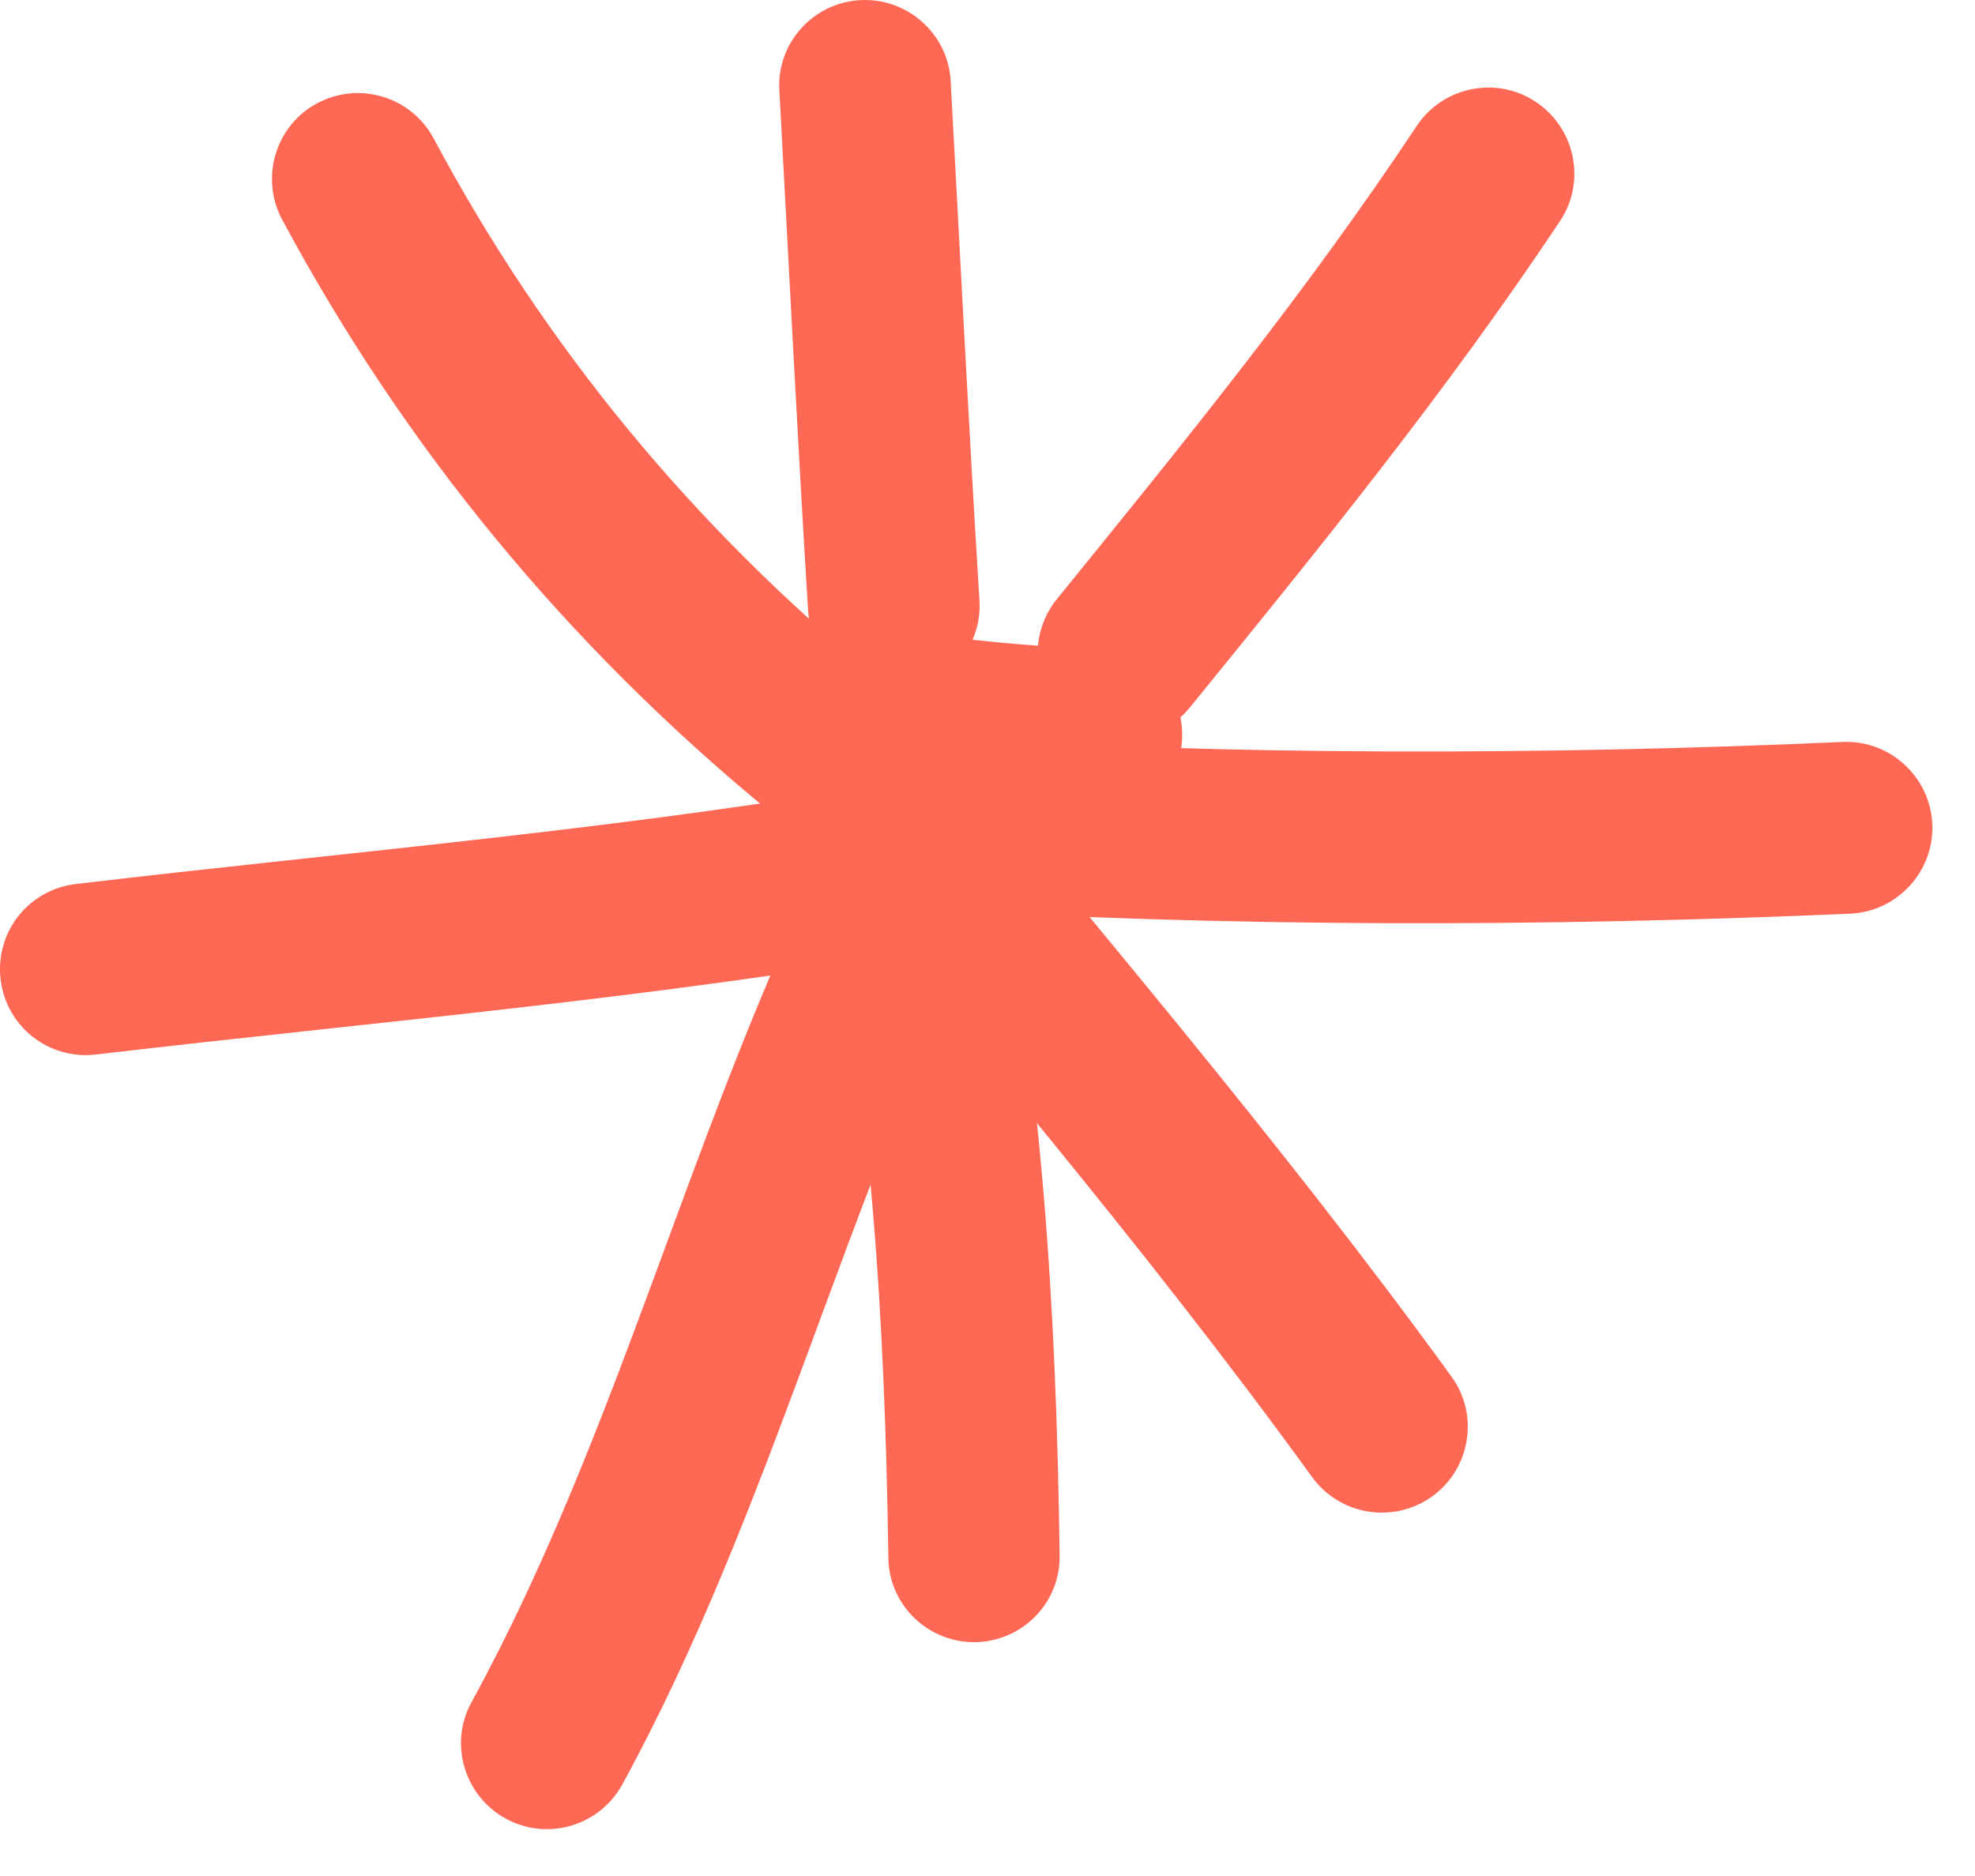
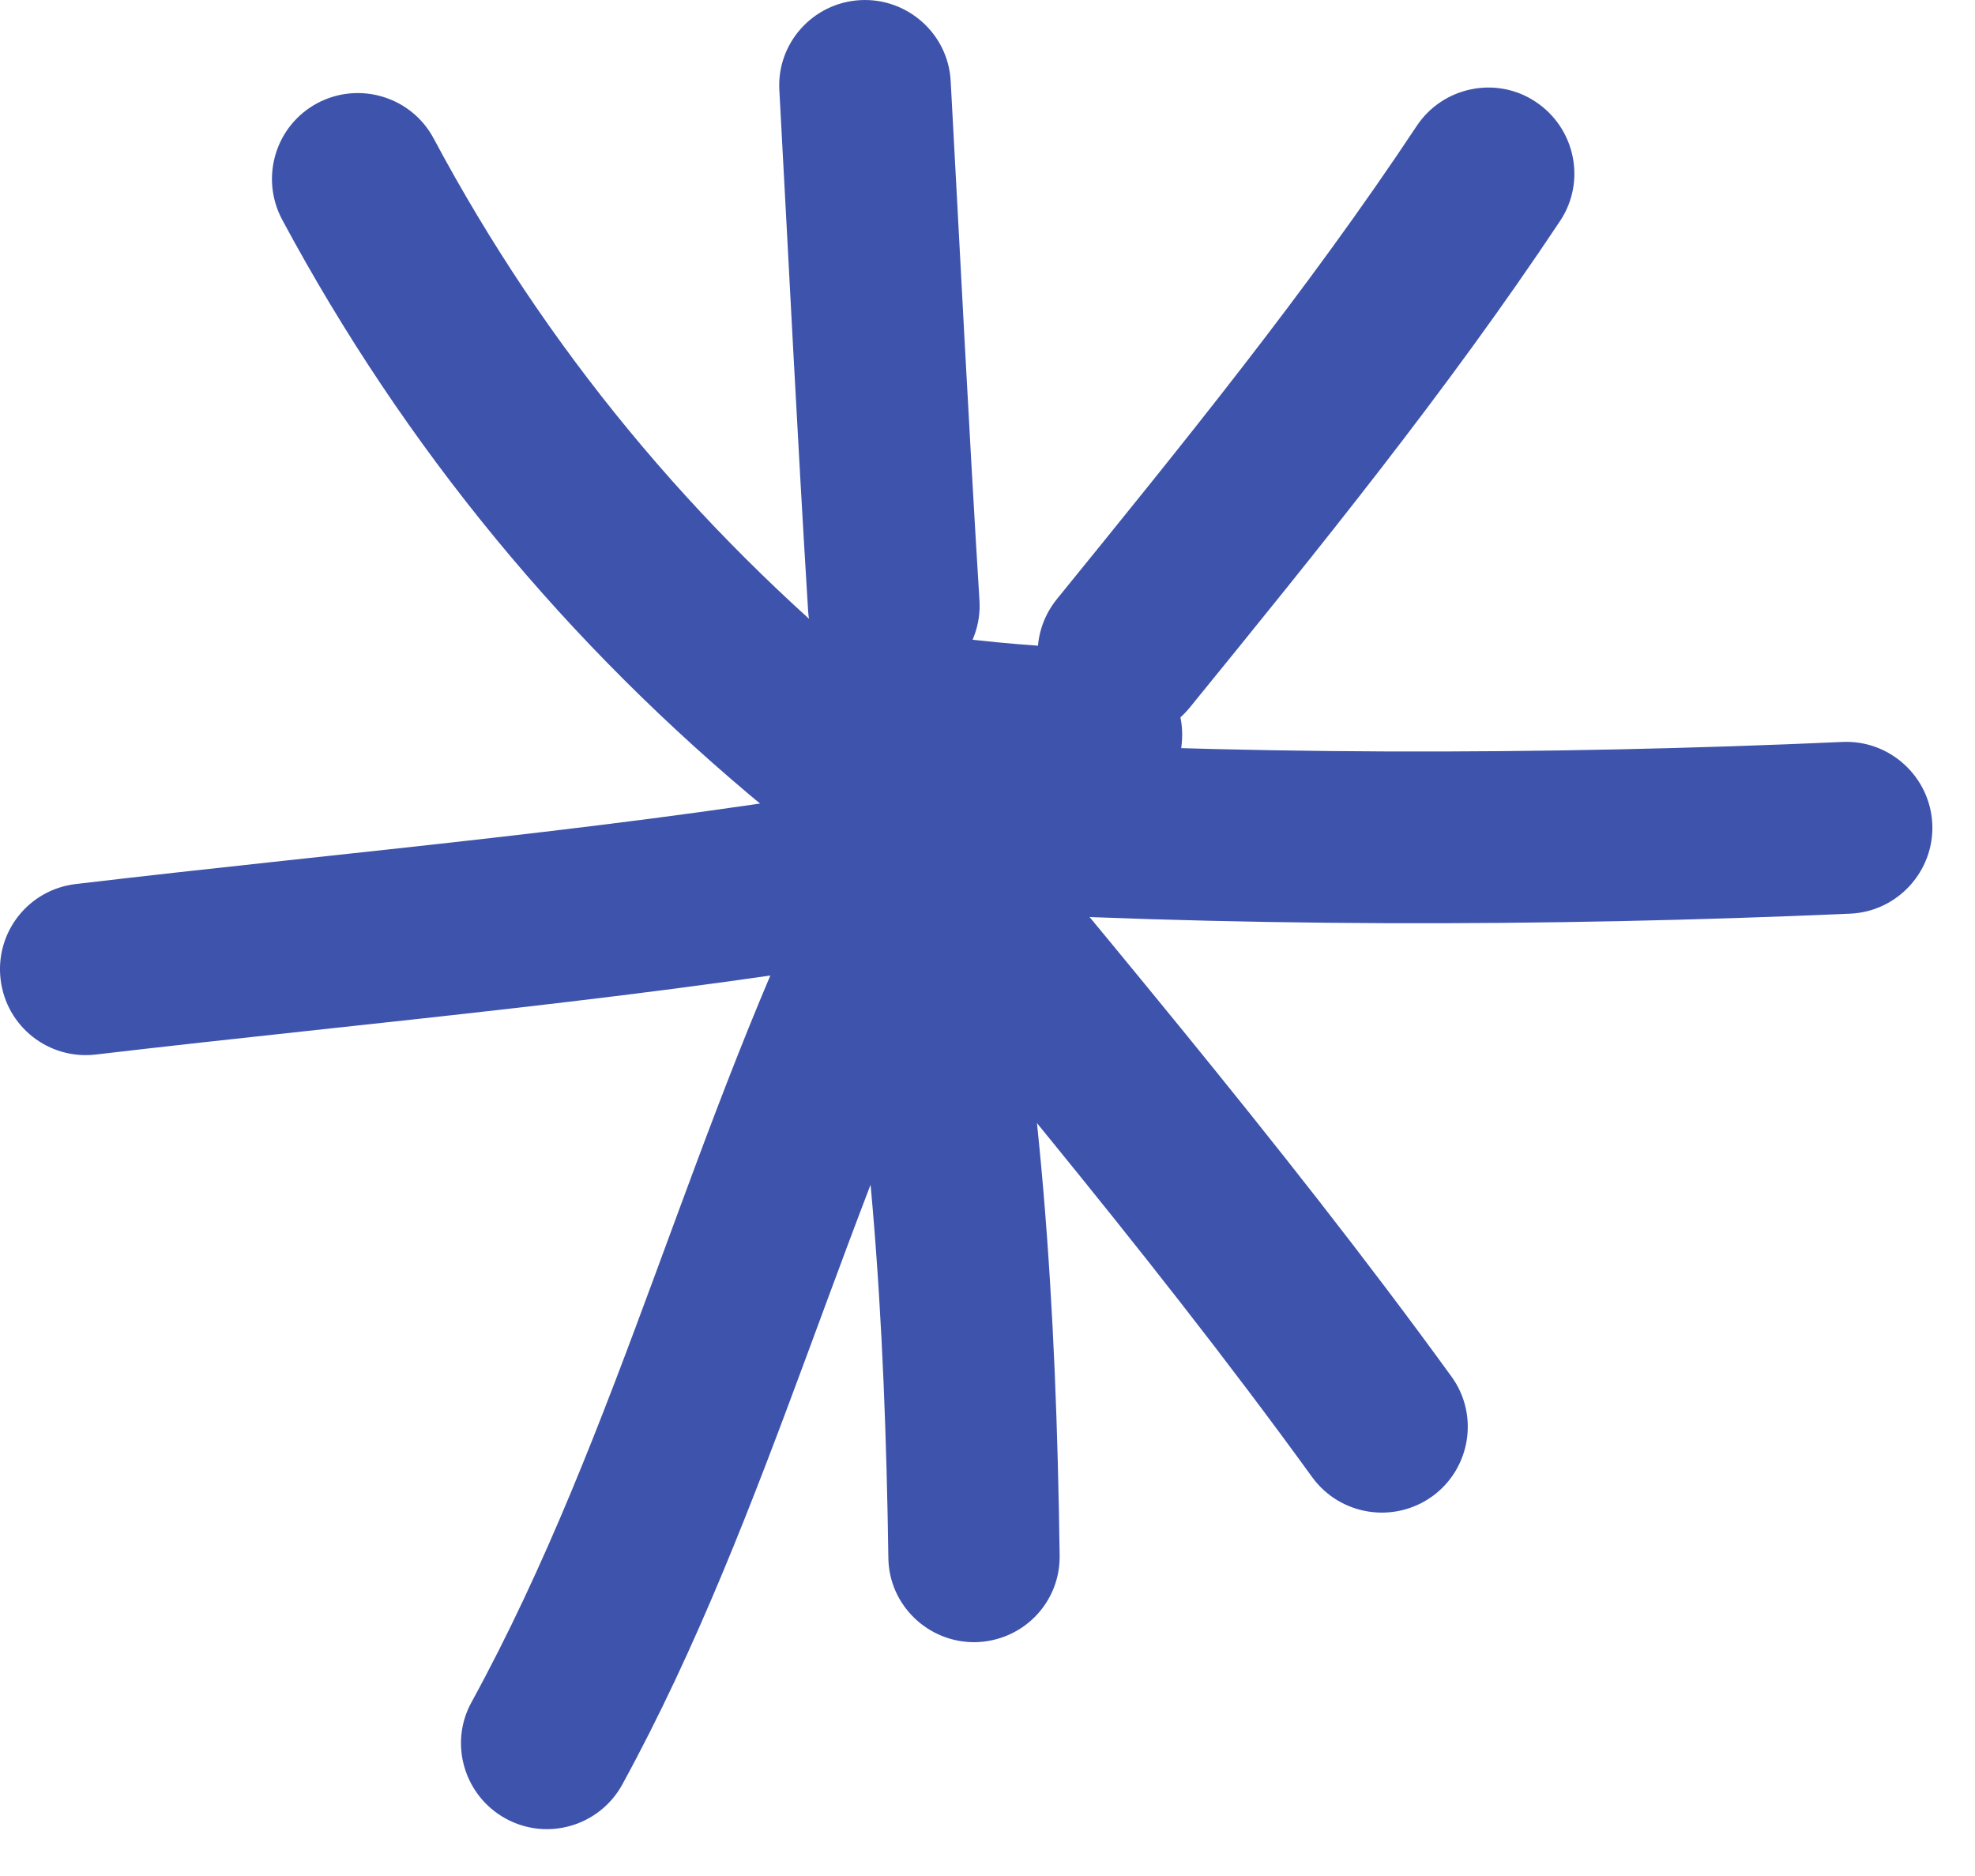
<svg xmlns="http://www.w3.org/2000/svg" width="40" height="38" viewBox="0 0 40 38" fill="none">
-   <path fill-rule="evenodd" clip-rule="evenodd" d="M17.765 13.725C14.052 10.672 11.043 7.038 8.782 2.803C8.33 1.959 7.278 1.638 6.426 2.09C5.582 2.542 5.261 3.594 5.713 4.446C8.2 9.081 11.487 13.064 15.556 16.412C16.295 17.02 17.4 16.916 18.008 16.177C18.617 15.429 18.504 14.333 17.765 13.725Z" fill="#FF6854" />
-   <path fill-rule="evenodd" clip-rule="evenodd" d="M15.785 1.838C15.976 5.351 16.15 8.864 16.367 12.377C16.428 13.333 17.254 14.064 18.211 14.003C19.167 13.942 19.898 13.116 19.837 12.159C19.62 8.655 19.446 5.151 19.254 1.638C19.202 0.684 18.376 -0.051 17.419 0.003C16.463 0.057 15.724 0.878 15.785 1.838Z" fill="#FF6854" />
-   <path fill-rule="evenodd" clip-rule="evenodd" d="M28.694 2.55C26.468 5.907 23.947 9.003 21.407 12.133C20.799 12.881 20.912 13.976 21.66 14.576C22.407 15.185 23.503 15.072 24.103 14.324C26.712 11.116 29.303 7.924 31.599 4.472C32.129 3.672 31.903 2.594 31.103 2.063C30.312 1.533 29.225 1.75 28.694 2.55Z" fill="#FF6854" />
-   <path fill-rule="evenodd" clip-rule="evenodd" d="M37.318 15.029C31.283 15.298 24.874 15.307 18.839 14.925C17.883 14.872 17.057 15.594 16.996 16.559C16.935 17.516 17.665 18.342 18.622 18.403C24.778 18.785 31.317 18.777 37.474 18.507C38.431 18.464 39.178 17.646 39.135 16.69C39.091 15.733 38.274 14.985 37.318 15.029Z" fill="#FF6854" />
-   <path fill-rule="evenodd" clip-rule="evenodd" d="M15.552 16.133C19.273 20.689 23.125 25.159 26.578 29.924C27.143 30.698 28.23 30.872 29.012 30.307C29.786 29.742 29.96 28.655 29.395 27.881C25.899 23.063 22.004 18.541 18.239 13.933C17.63 13.194 16.534 13.081 15.795 13.689C15.047 14.298 14.943 15.394 15.552 16.133Z" fill="#FF6854" />
-   <path fill-rule="evenodd" clip-rule="evenodd" d="M16.679 17.456C17.653 22.203 17.922 26.742 17.992 31.551C18 32.508 18.792 33.273 19.748 33.264C20.713 33.247 21.479 32.464 21.461 31.499C21.392 26.464 21.105 21.725 20.087 16.751C19.887 15.812 18.974 15.203 18.026 15.403C17.087 15.595 16.479 16.516 16.679 17.456Z" fill="#FF6854" />
-   <path fill-rule="evenodd" clip-rule="evenodd" d="M16.836 17.073C14.018 22.708 12.566 28.968 9.549 34.481C9.088 35.316 9.401 36.377 10.244 36.838C11.088 37.299 12.14 36.986 12.601 36.151C15.636 30.603 17.105 24.308 19.949 18.629C20.375 17.768 20.027 16.725 19.175 16.29C18.314 15.864 17.27 16.212 16.836 17.073Z" fill="#FF6854" />
-   <path fill-rule="evenodd" clip-rule="evenodd" d="M18.386 15.794C12.777 16.786 7.178 17.238 1.534 17.907C0.578 18.02 -0.101 18.881 0.012 19.838C0.125 20.794 0.986 21.473 1.943 21.36C7.647 20.69 13.317 20.22 18.995 19.22C19.934 19.047 20.569 18.142 20.404 17.203C20.23 16.255 19.334 15.62 18.386 15.794Z" fill="#FF6854" />
-   <path fill-rule="evenodd" clip-rule="evenodd" d="M22.289 13.151C21.133 13.099 20.037 13.021 18.907 12.855C17.95 12.716 17.072 13.377 16.933 14.325C16.793 15.273 17.454 16.16 18.402 16.299C19.654 16.482 20.863 16.569 22.133 16.621C23.089 16.664 23.906 15.925 23.941 14.96C23.985 14.003 23.246 13.195 22.289 13.151Z" fill="#FF6854" />
+   <path fill-rule="evenodd" clip-rule="evenodd" d="M17.765 13.725C14.052 10.672 11.043 7.038 8.782 2.803C8.33 1.959 7.278 1.638 6.426 2.09C5.582 2.542 5.261 3.594 5.713 4.446C8.2 9.081 11.487 13.064 15.556 16.412C16.295 17.02 17.4 16.916 18.008 16.177C18.617 15.429 18.504 14.333 17.765 13.725Z" fill="#3E53AC" />
+   <path fill-rule="evenodd" clip-rule="evenodd" d="M15.785 1.838C15.976 5.351 16.15 8.864 16.367 12.377C16.428 13.333 17.254 14.064 18.211 14.003C19.167 13.942 19.898 13.116 19.837 12.159C19.62 8.655 19.446 5.151 19.254 1.638C19.202 0.684 18.376 -0.051 17.419 0.003C16.463 0.057 15.724 0.878 15.785 1.838Z" fill="#3E53AC" />
+   <path fill-rule="evenodd" clip-rule="evenodd" d="M28.694 2.55C26.468 5.907 23.947 9.003 21.407 12.133C20.799 12.881 20.912 13.976 21.66 14.576C22.407 15.185 23.503 15.072 24.103 14.324C26.712 11.116 29.303 7.924 31.599 4.472C32.129 3.672 31.903 2.594 31.103 2.063C30.312 1.533 29.225 1.75 28.694 2.55Z" fill="#3E53AC" />
+   <path fill-rule="evenodd" clip-rule="evenodd" d="M37.318 15.029C31.283 15.298 24.874 15.307 18.839 14.925C17.883 14.872 17.057 15.594 16.996 16.559C16.935 17.516 17.665 18.342 18.622 18.403C24.778 18.785 31.317 18.777 37.474 18.507C38.431 18.464 39.178 17.646 39.135 16.69C39.091 15.733 38.274 14.985 37.318 15.029Z" fill="#3E53AC" />
+   <path fill-rule="evenodd" clip-rule="evenodd" d="M15.552 16.133C19.273 20.689 23.125 25.159 26.578 29.924C27.143 30.698 28.23 30.872 29.012 30.307C29.786 29.742 29.96 28.655 29.395 27.881C25.899 23.063 22.004 18.541 18.239 13.933C17.63 13.194 16.534 13.081 15.795 13.689C15.047 14.298 14.943 15.394 15.552 16.133Z" fill="#3E53AC" />
+   <path fill-rule="evenodd" clip-rule="evenodd" d="M16.679 17.456C17.653 22.203 17.922 26.742 17.992 31.551C18 32.508 18.792 33.273 19.748 33.264C20.713 33.247 21.479 32.464 21.461 31.499C21.392 26.464 21.105 21.725 20.087 16.751C19.887 15.812 18.974 15.203 18.026 15.403C17.087 15.595 16.479 16.516 16.679 17.456Z" fill="#3E53AC" />
+   <path fill-rule="evenodd" clip-rule="evenodd" d="M16.836 17.073C14.018 22.708 12.566 28.968 9.549 34.481C9.088 35.316 9.401 36.377 10.244 36.838C11.088 37.299 12.14 36.986 12.601 36.151C15.636 30.603 17.105 24.308 19.949 18.629C20.375 17.768 20.027 16.725 19.175 16.29C18.314 15.864 17.27 16.212 16.836 17.073Z" fill="#3E53AC" />
+   <path fill-rule="evenodd" clip-rule="evenodd" d="M18.386 15.794C12.777 16.786 7.178 17.238 1.534 17.907C0.578 18.02 -0.101 18.881 0.012 19.838C0.125 20.794 0.986 21.473 1.943 21.36C7.647 20.69 13.317 20.22 18.995 19.22C19.934 19.047 20.569 18.142 20.404 17.203C20.23 16.255 19.334 15.62 18.386 15.794Z" fill="#3E53AC" />
+   <path fill-rule="evenodd" clip-rule="evenodd" d="M22.289 13.151C21.133 13.099 20.037 13.021 18.907 12.855C17.95 12.716 17.072 13.377 16.933 14.325C16.793 15.273 17.454 16.16 18.402 16.299C19.654 16.482 20.863 16.569 22.133 16.621C23.089 16.664 23.906 15.925 23.941 14.96C23.985 14.003 23.246 13.195 22.289 13.151Z" fill="#3E53AC" />
</svg>
